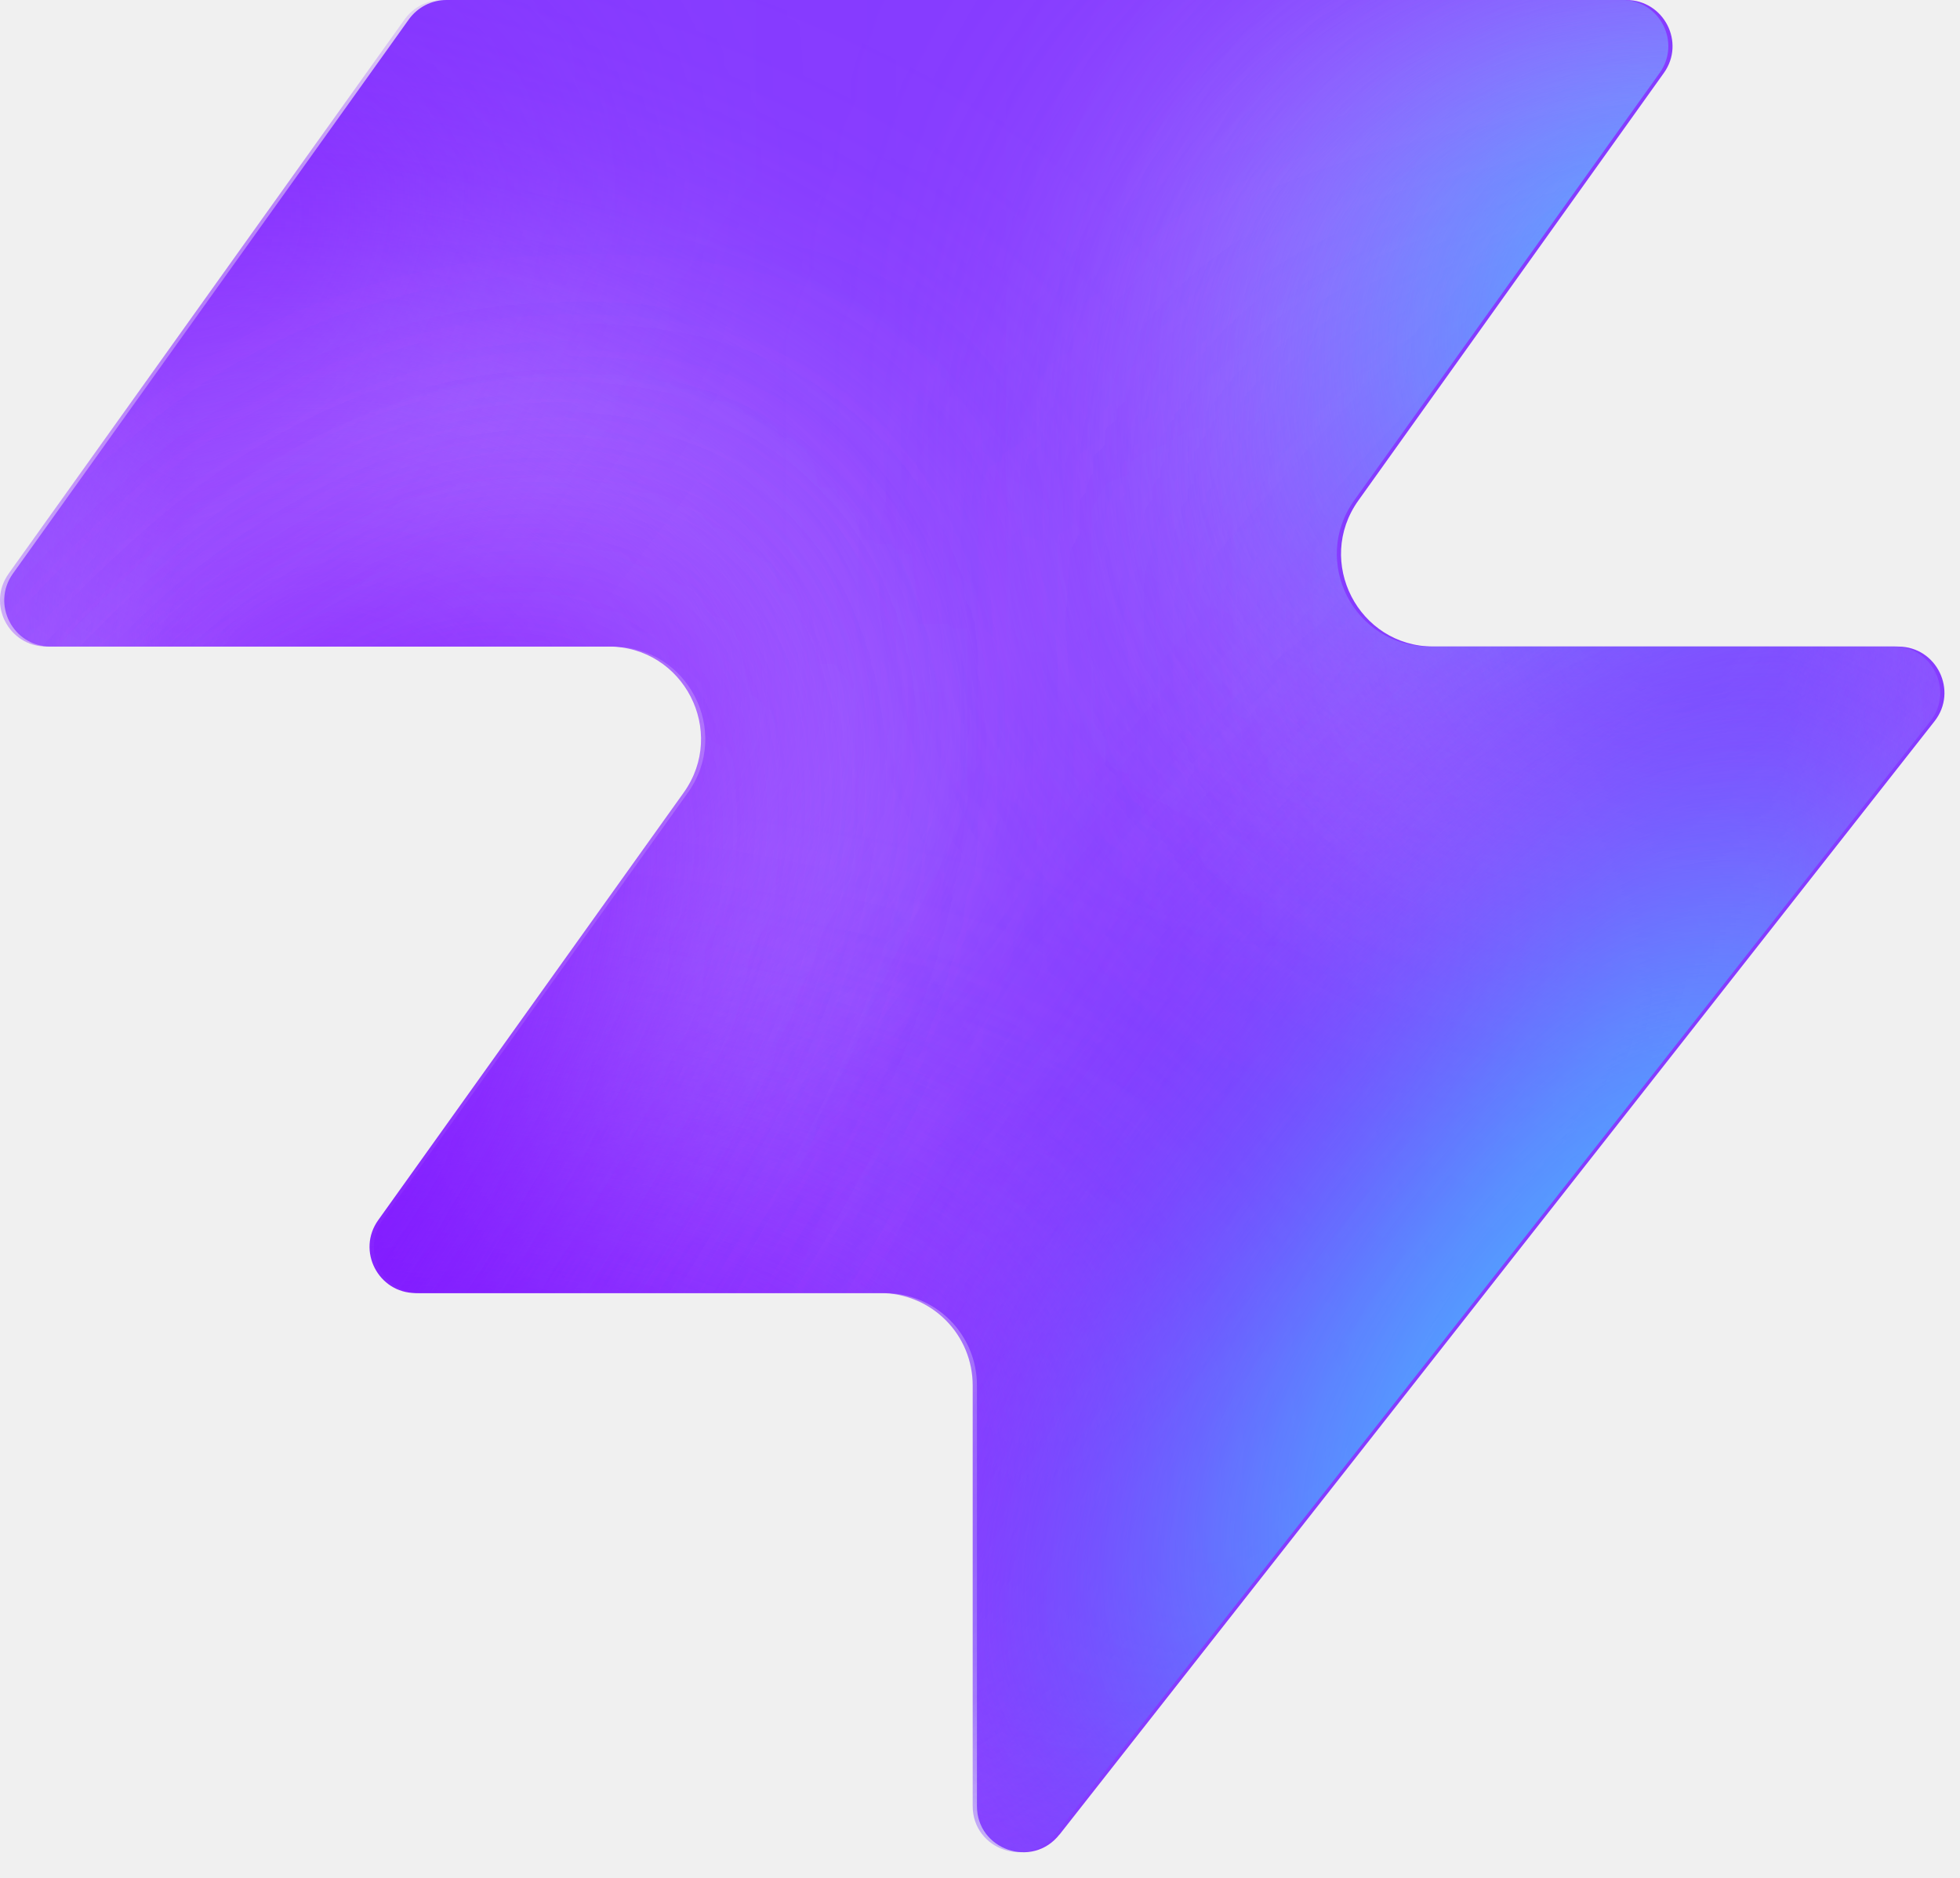
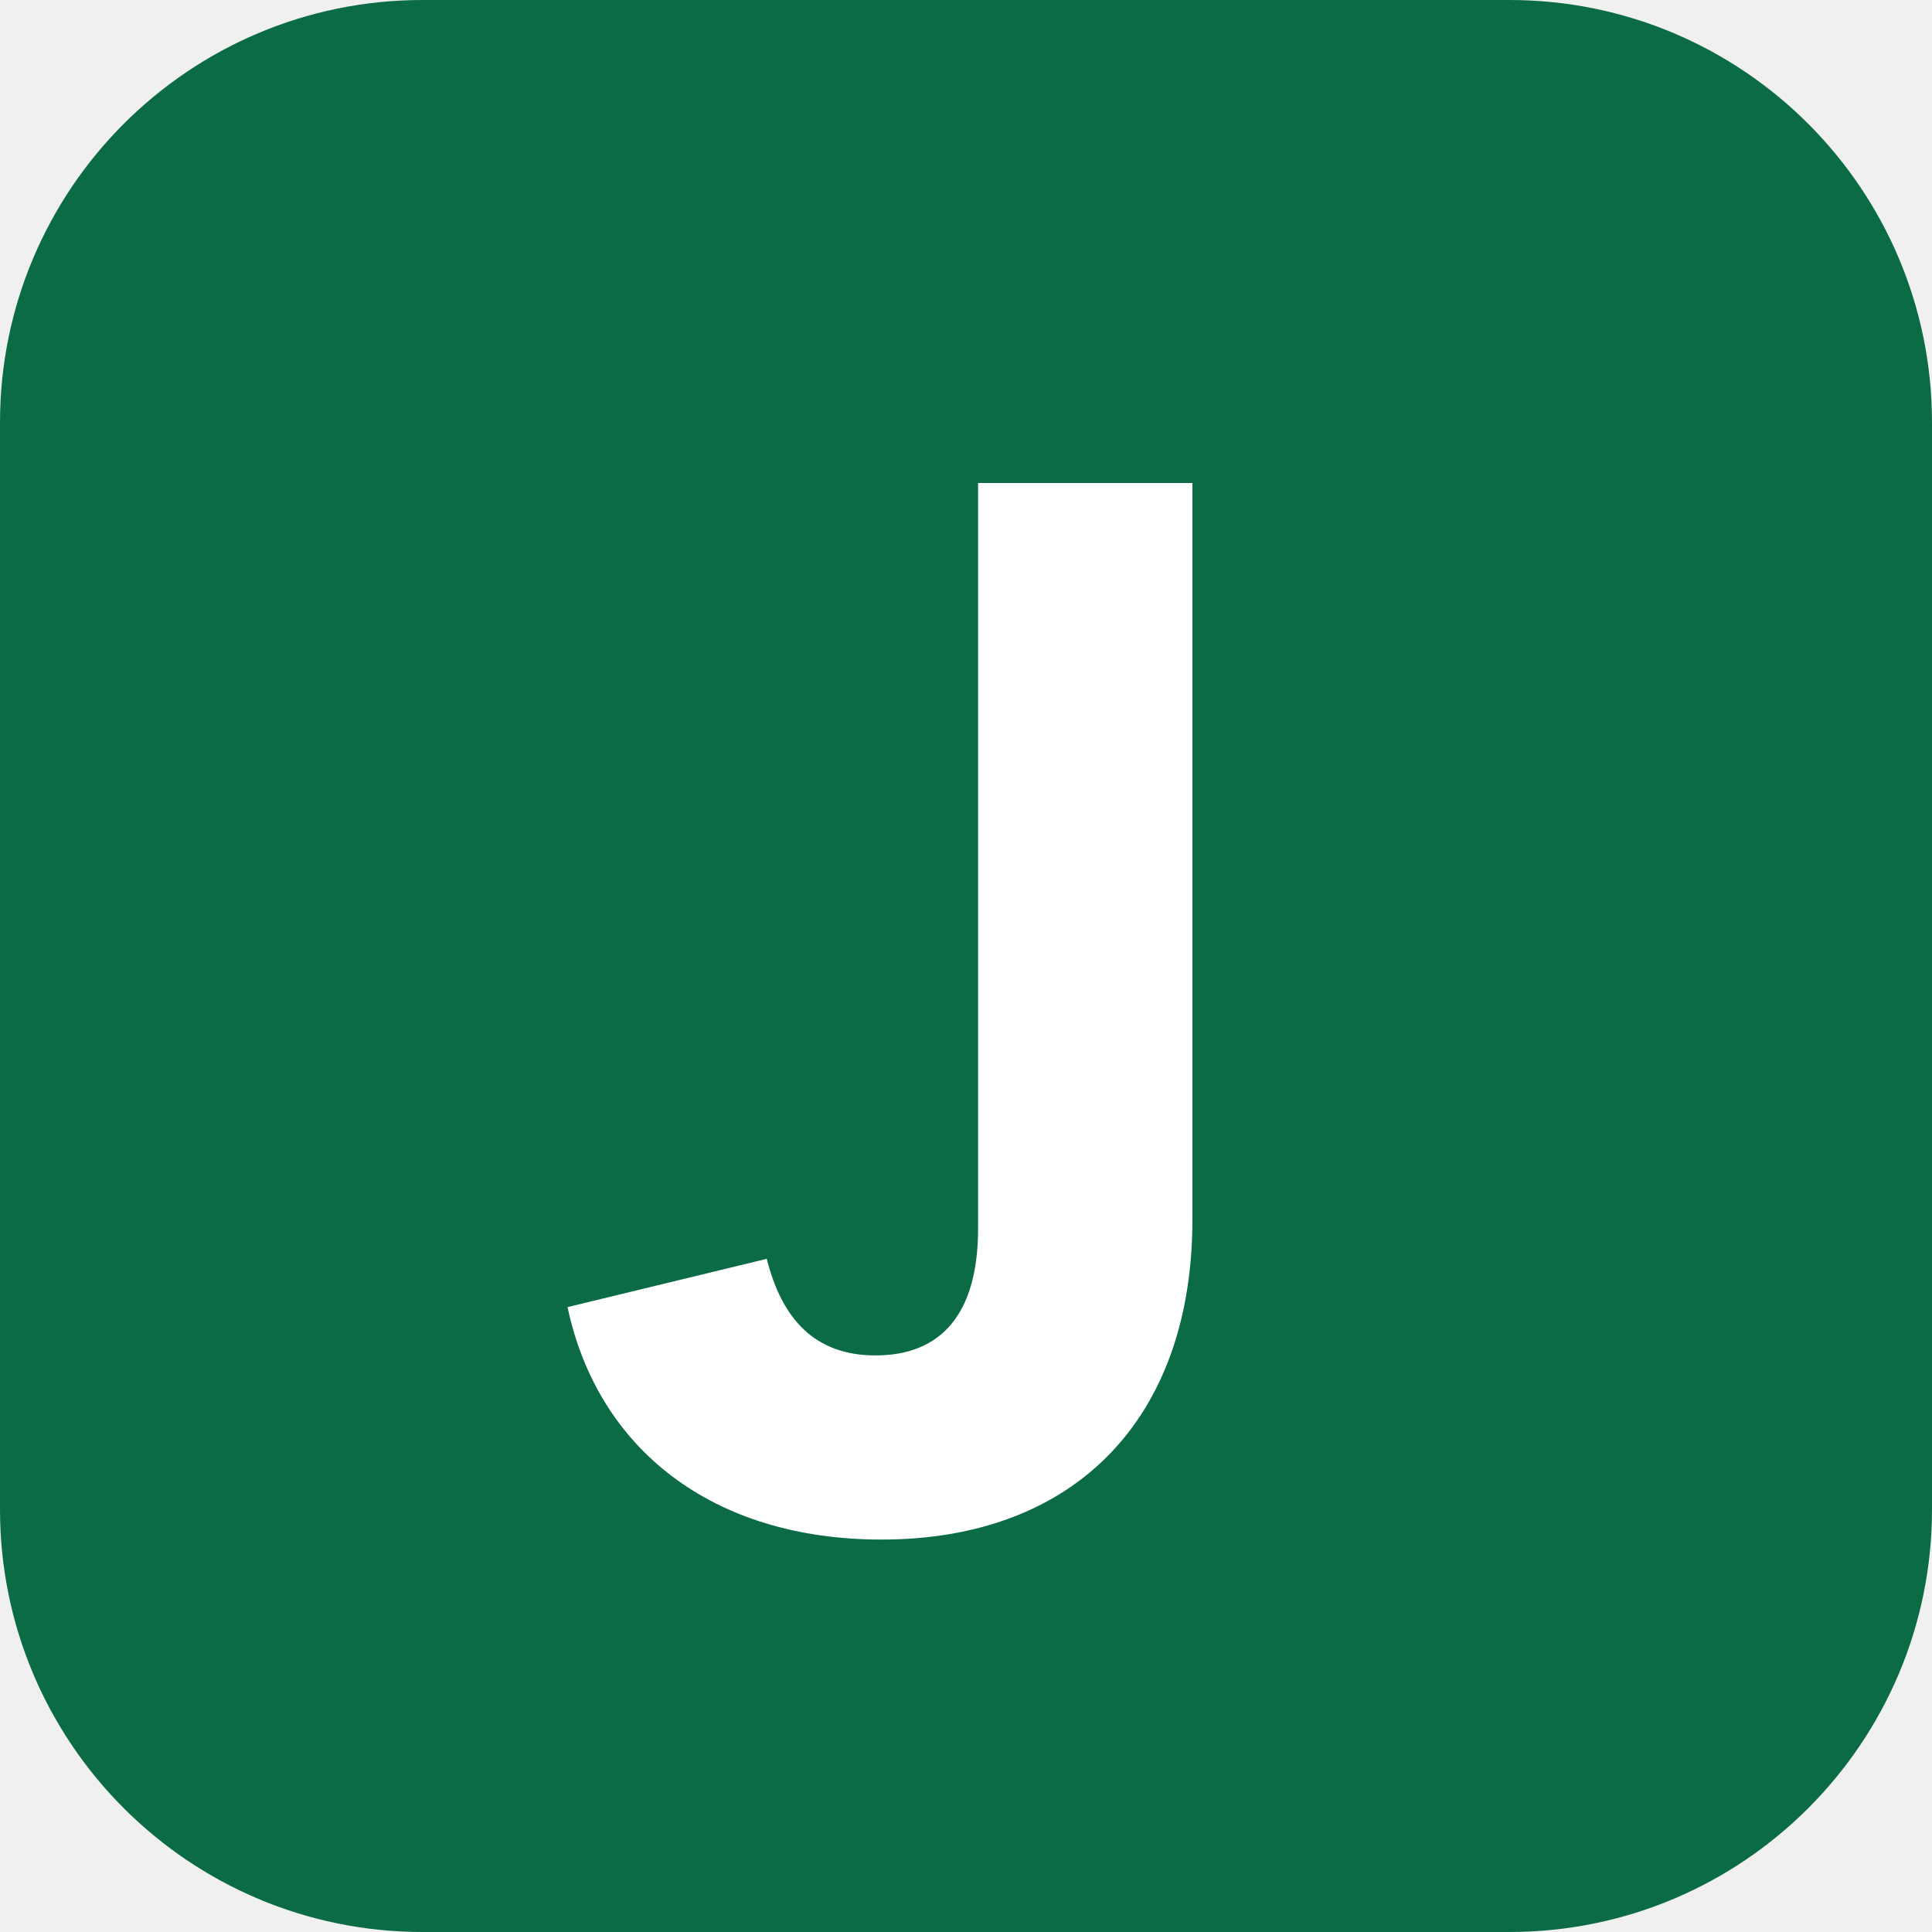
- <svg xmlns="http://www.w3.org/2000/svg" width="48" height="46" fill="none" viewBox="0 0 48 46">
-   <path fill="#863bff" d="M25.946 44.938c-.664.845-2.021.375-2.021-.698V33.937a2.26 2.26 0 0 0-2.262-2.262H10.287c-.92 0-1.456-1.04-.92-1.788l7.48-10.471c1.07-1.497 0-3.578-1.842-3.578H1.237c-.92 0-1.456-1.04-.92-1.788L10.013.474c.214-.297.556-.474.92-.474h28.894c.92 0 1.456 1.04.92 1.788l-7.48 10.471c-1.07 1.498 0 3.579 1.842 3.579h11.377c.943 0 1.473 1.088.89 1.83L25.947 44.94z" style="fill:#863bff;fill:color(display-p3 .525 .23 1);fill-opacity:1" />
-   <mask id="a" width="48" height="46" x="0" y="0" maskUnits="userSpaceOnUse" style="mask-type:alpha">
-     <path fill="#000" d="M25.842 44.938c-.664.844-2.021.375-2.021-.698V33.937a2.26 2.26 0 0 0-2.262-2.262H10.183c-.92 0-1.456-1.04-.92-1.788l7.48-10.471c1.07-1.498 0-3.579-1.842-3.579H1.133c-.92 0-1.456-1.04-.92-1.787L9.91.473c.214-.297.556-.474.92-.474h28.894c.92 0 1.456 1.04.92 1.788l-7.48 10.471c-1.07 1.498 0 3.578 1.842 3.578h11.377c.943 0 1.473 1.088.89 1.832L25.843 44.94z" style="fill:#000;fill-opacity:1" />
-   </mask>
-   <g mask="url(#a)">
-     <g filter="url(#b)">
-       <ellipse cx="5.508" cy="14.704" fill="#ede6ff" rx="5.508" ry="14.704" style="fill:#ede6ff;fill:color(display-p3 .927 .903 1);fill-opacity:1" transform="matrix(.00324 1 1 -.00324 -4.47 31.516)" />
-     </g>
-     <g filter="url(#c)">
-       <ellipse cx="10.399" cy="29.851" fill="#ede6ff" rx="10.399" ry="29.851" style="fill:#ede6ff;fill:color(display-p3 .927 .903 1);fill-opacity:1" transform="matrix(.00324 1 1 -.00324 -39.328 7.883)" />
-     </g>
-     <g filter="url(#d)">
-       <ellipse cx="5.508" cy="30.487" fill="#7e14ff" rx="5.508" ry="30.487" style="fill:#7e14ff;fill:color(display-p3 .492 .077 1);fill-opacity:1" transform="rotate(89.814 -25.913 -14.639)scale(1 -1)" />
-     </g>
-     <g filter="url(#e)">
-       <ellipse cx="5.508" cy="30.599" fill="#7e14ff" rx="5.508" ry="30.599" style="fill:#7e14ff;fill:color(display-p3 .492 .077 1);fill-opacity:1" transform="rotate(89.814 -32.644 -3.334)scale(1 -1)" />
-     </g>
-     <g filter="url(#f)">
-       <ellipse cx="5.508" cy="30.599" fill="#7e14ff" rx="5.508" ry="30.599" style="fill:#7e14ff;fill:color(display-p3 .492 .077 1);fill-opacity:1" transform="matrix(.00324 1 1 -.00324 -34.34 30.47)" />
-     </g>
-     <g filter="url(#g)">
-       <ellipse cx="14.072" cy="22.078" fill="#ede6ff" rx="14.072" ry="22.078" style="fill:#ede6ff;fill:color(display-p3 .927 .903 1);fill-opacity:1" transform="rotate(93.35 24.506 48.493)scale(-1 1)" />
-     </g>
-     <g filter="url(#h)">
-       <ellipse cx="3.47" cy="21.501" fill="#7e14ff" rx="3.47" ry="21.501" style="fill:#7e14ff;fill:color(display-p3 .492 .077 1);fill-opacity:1" transform="rotate(89.009 28.708 47.59)scale(-1 1)" />
-     </g>
-     <g filter="url(#i)">
-       <ellipse cx="3.47" cy="21.501" fill="#7e14ff" rx="3.47" ry="21.501" style="fill:#7e14ff;fill:color(display-p3 .492 .077 1);fill-opacity:1" transform="rotate(89.009 28.708 47.59)scale(-1 1)" />
-     </g>
-     <g filter="url(#j)">
-       <ellipse cx=".387" cy="8.972" fill="#7e14ff" rx="4.407" ry="29.108" style="fill:#7e14ff;fill:color(display-p3 .492 .077 1);fill-opacity:1" transform="rotate(39.51 .387 8.972)" />
-     </g>
-     <g filter="url(#k)">
-       <ellipse cx="47.523" cy="-6.092" fill="#7e14ff" rx="4.407" ry="29.108" style="fill:#7e14ff;fill:color(display-p3 .492 .077 1);fill-opacity:1" transform="rotate(37.892 47.523 -6.092)" />
-     </g>
-     <g filter="url(#l)">
-       <ellipse cx="41.412" cy="6.333" fill="#47bfff" rx="5.971" ry="9.665" style="fill:#47bfff;fill:color(display-p3 .28 .748 1);fill-opacity:1" transform="rotate(37.892 41.412 6.333)" />
-     </g>
-     <g filter="url(#m)">
-       <ellipse cx="-1.879" cy="38.332" fill="#7e14ff" rx="4.407" ry="29.108" style="fill:#7e14ff;fill:color(display-p3 .492 .077 1);fill-opacity:1" transform="rotate(37.892 -1.88 38.332)" />
-     </g>
-     <g filter="url(#n)">
-       <ellipse cx="-1.879" cy="38.332" fill="#7e14ff" rx="4.407" ry="29.108" style="fill:#7e14ff;fill:color(display-p3 .492 .077 1);fill-opacity:1" transform="rotate(37.892 -1.88 38.332)" />
-     </g>
-     <g filter="url(#o)">
-       <ellipse cx="35.651" cy="29.907" fill="#7e14ff" rx="4.407" ry="29.108" style="fill:#7e14ff;fill:color(display-p3 .492 .077 1);fill-opacity:1" transform="rotate(37.892 35.651 29.907)" />
-     </g>
-     <g filter="url(#p)">
-       <ellipse cx="38.418" cy="32.4" fill="#47bfff" rx="5.971" ry="15.297" style="fill:#47bfff;fill:color(display-p3 .28 .748 1);fill-opacity:1" transform="rotate(37.892 38.418 32.4)" />
-     </g>
-   </g>
-   <defs>
-     <filter id="b" width="60.045" height="41.654" x="-19.77" y="16.149" color-interpolation-filters="sRGB" filterUnits="userSpaceOnUse">
-       <feFlood flood-opacity="0" result="BackgroundImageFix" />
-       <feBlend in="SourceGraphic" in2="BackgroundImageFix" result="shape" />
-       <feGaussianBlur result="effect1_foregroundBlur_2002_17158" stdDeviation="7.659" />
-     </filter>
-     <filter id="c" width="90.34" height="51.437" x="-54.613" y="-7.533" color-interpolation-filters="sRGB" filterUnits="userSpaceOnUse">
-       <feFlood flood-opacity="0" result="BackgroundImageFix" />
-       <feBlend in="SourceGraphic" in2="BackgroundImageFix" result="shape" />
-       <feGaussianBlur result="effect1_foregroundBlur_2002_17158" stdDeviation="7.659" />
-     </filter>
-     <filter id="d" width="79.355" height="29.4" x="-49.64" y="2.03" color-interpolation-filters="sRGB" filterUnits="userSpaceOnUse">
-       <feFlood flood-opacity="0" result="BackgroundImageFix" />
-       <feBlend in="SourceGraphic" in2="BackgroundImageFix" result="shape" />
-       <feGaussianBlur result="effect1_foregroundBlur_2002_17158" stdDeviation="4.596" />
-     </filter>
-     <filter id="e" width="79.579" height="29.4" x="-45.045" y="20.029" color-interpolation-filters="sRGB" filterUnits="userSpaceOnUse">
-       <feFlood flood-opacity="0" result="BackgroundImageFix" />
-       <feBlend in="SourceGraphic" in2="BackgroundImageFix" result="shape" />
-       <feGaussianBlur result="effect1_foregroundBlur_2002_17158" stdDeviation="4.596" />
-     </filter>
-     <filter id="f" width="79.579" height="29.4" x="-43.513" y="21.178" color-interpolation-filters="sRGB" filterUnits="userSpaceOnUse">
-       <feFlood flood-opacity="0" result="BackgroundImageFix" />
-       <feBlend in="SourceGraphic" in2="BackgroundImageFix" result="shape" />
-       <feGaussianBlur result="effect1_foregroundBlur_2002_17158" stdDeviation="4.596" />
-     </filter>
-     <filter id="g" width="74.749" height="58.852" x="15.756" y="-17.901" color-interpolation-filters="sRGB" filterUnits="userSpaceOnUse">
-       <feFlood flood-opacity="0" result="BackgroundImageFix" />
-       <feBlend in="SourceGraphic" in2="BackgroundImageFix" result="shape" />
-       <feGaussianBlur result="effect1_foregroundBlur_2002_17158" stdDeviation="7.659" />
-     </filter>
-     <filter id="h" width="61.377" height="25.362" x="23.548" y="2.284" color-interpolation-filters="sRGB" filterUnits="userSpaceOnUse">
-       <feFlood flood-opacity="0" result="BackgroundImageFix" />
-       <feBlend in="SourceGraphic" in2="BackgroundImageFix" result="shape" />
-       <feGaussianBlur result="effect1_foregroundBlur_2002_17158" stdDeviation="4.596" />
-     </filter>
-     <filter id="i" width="61.377" height="25.362" x="23.548" y="2.284" color-interpolation-filters="sRGB" filterUnits="userSpaceOnUse">
-       <feFlood flood-opacity="0" result="BackgroundImageFix" />
-       <feBlend in="SourceGraphic" in2="BackgroundImageFix" result="shape" />
-       <feGaussianBlur result="effect1_foregroundBlur_2002_17158" stdDeviation="4.596" />
-     </filter>
-     <filter id="j" width="56.045" height="63.649" x="-27.636" y="-22.853" color-interpolation-filters="sRGB" filterUnits="userSpaceOnUse">
-       <feFlood flood-opacity="0" result="BackgroundImageFix" />
-       <feBlend in="SourceGraphic" in2="BackgroundImageFix" result="shape" />
-       <feGaussianBlur result="effect1_foregroundBlur_2002_17158" stdDeviation="4.596" />
-     </filter>
-     <filter id="k" width="54.814" height="64.646" x="20.116" y="-38.415" color-interpolation-filters="sRGB" filterUnits="userSpaceOnUse">
-       <feFlood flood-opacity="0" result="BackgroundImageFix" />
-       <feBlend in="SourceGraphic" in2="BackgroundImageFix" result="shape" />
-       <feGaussianBlur result="effect1_foregroundBlur_2002_17158" stdDeviation="4.596" />
-     </filter>
-     <filter id="l" width="33.541" height="35.313" x="24.641" y="-11.323" color-interpolation-filters="sRGB" filterUnits="userSpaceOnUse">
-       <feFlood flood-opacity="0" result="BackgroundImageFix" />
-       <feBlend in="SourceGraphic" in2="BackgroundImageFix" result="shape" />
-       <feGaussianBlur result="effect1_foregroundBlur_2002_17158" stdDeviation="4.596" />
-     </filter>
-     <filter id="m" width="54.814" height="64.646" x="-29.286" y="6.009" color-interpolation-filters="sRGB" filterUnits="userSpaceOnUse">
-       <feFlood flood-opacity="0" result="BackgroundImageFix" />
-       <feBlend in="SourceGraphic" in2="BackgroundImageFix" result="shape" />
-       <feGaussianBlur result="effect1_foregroundBlur_2002_17158" stdDeviation="4.596" />
-     </filter>
-     <filter id="n" width="54.814" height="64.646" x="-29.286" y="6.009" color-interpolation-filters="sRGB" filterUnits="userSpaceOnUse">
-       <feFlood flood-opacity="0" result="BackgroundImageFix" />
-       <feBlend in="SourceGraphic" in2="BackgroundImageFix" result="shape" />
-       <feGaussianBlur result="effect1_foregroundBlur_2002_17158" stdDeviation="4.596" />
-     </filter>
-     <filter id="o" width="54.814" height="64.646" x="8.244" y="-2.416" color-interpolation-filters="sRGB" filterUnits="userSpaceOnUse">
-       <feFlood flood-opacity="0" result="BackgroundImageFix" />
-       <feBlend in="SourceGraphic" in2="BackgroundImageFix" result="shape" />
-       <feGaussianBlur result="effect1_foregroundBlur_2002_17158" stdDeviation="4.596" />
-     </filter>
-     <filter id="p" width="39.409" height="43.623" x="18.713" y="10.588" color-interpolation-filters="sRGB" filterUnits="userSpaceOnUse">
-       <feFlood flood-opacity="0" result="BackgroundImageFix" />
-       <feBlend in="SourceGraphic" in2="BackgroundImageFix" result="shape" />
-       <feGaussianBlur result="effect1_foregroundBlur_2002_17158" stdDeviation="4.596" />
-     </filter>
-   </defs>
+ <svg xmlns="http://www.w3.org/2000/svg" viewBox="0 0 64 64" role="img" aria-label="JeezPay">
+   <rect width="64" height="64" rx="14" fill="#0B6B45" />
+   <path d="M39.5 16v24.4c0 6.6-3.9 10.6-10.3 10.6-5.6 0-9.4-3-10.4-7.7l6.6-1.6c.5 2 1.6 3.2 3.6 3.2 2.2 0 3.4-1.4 3.4-4.2V16h7.1z" fill="#FFFFFF" />
</svg>
